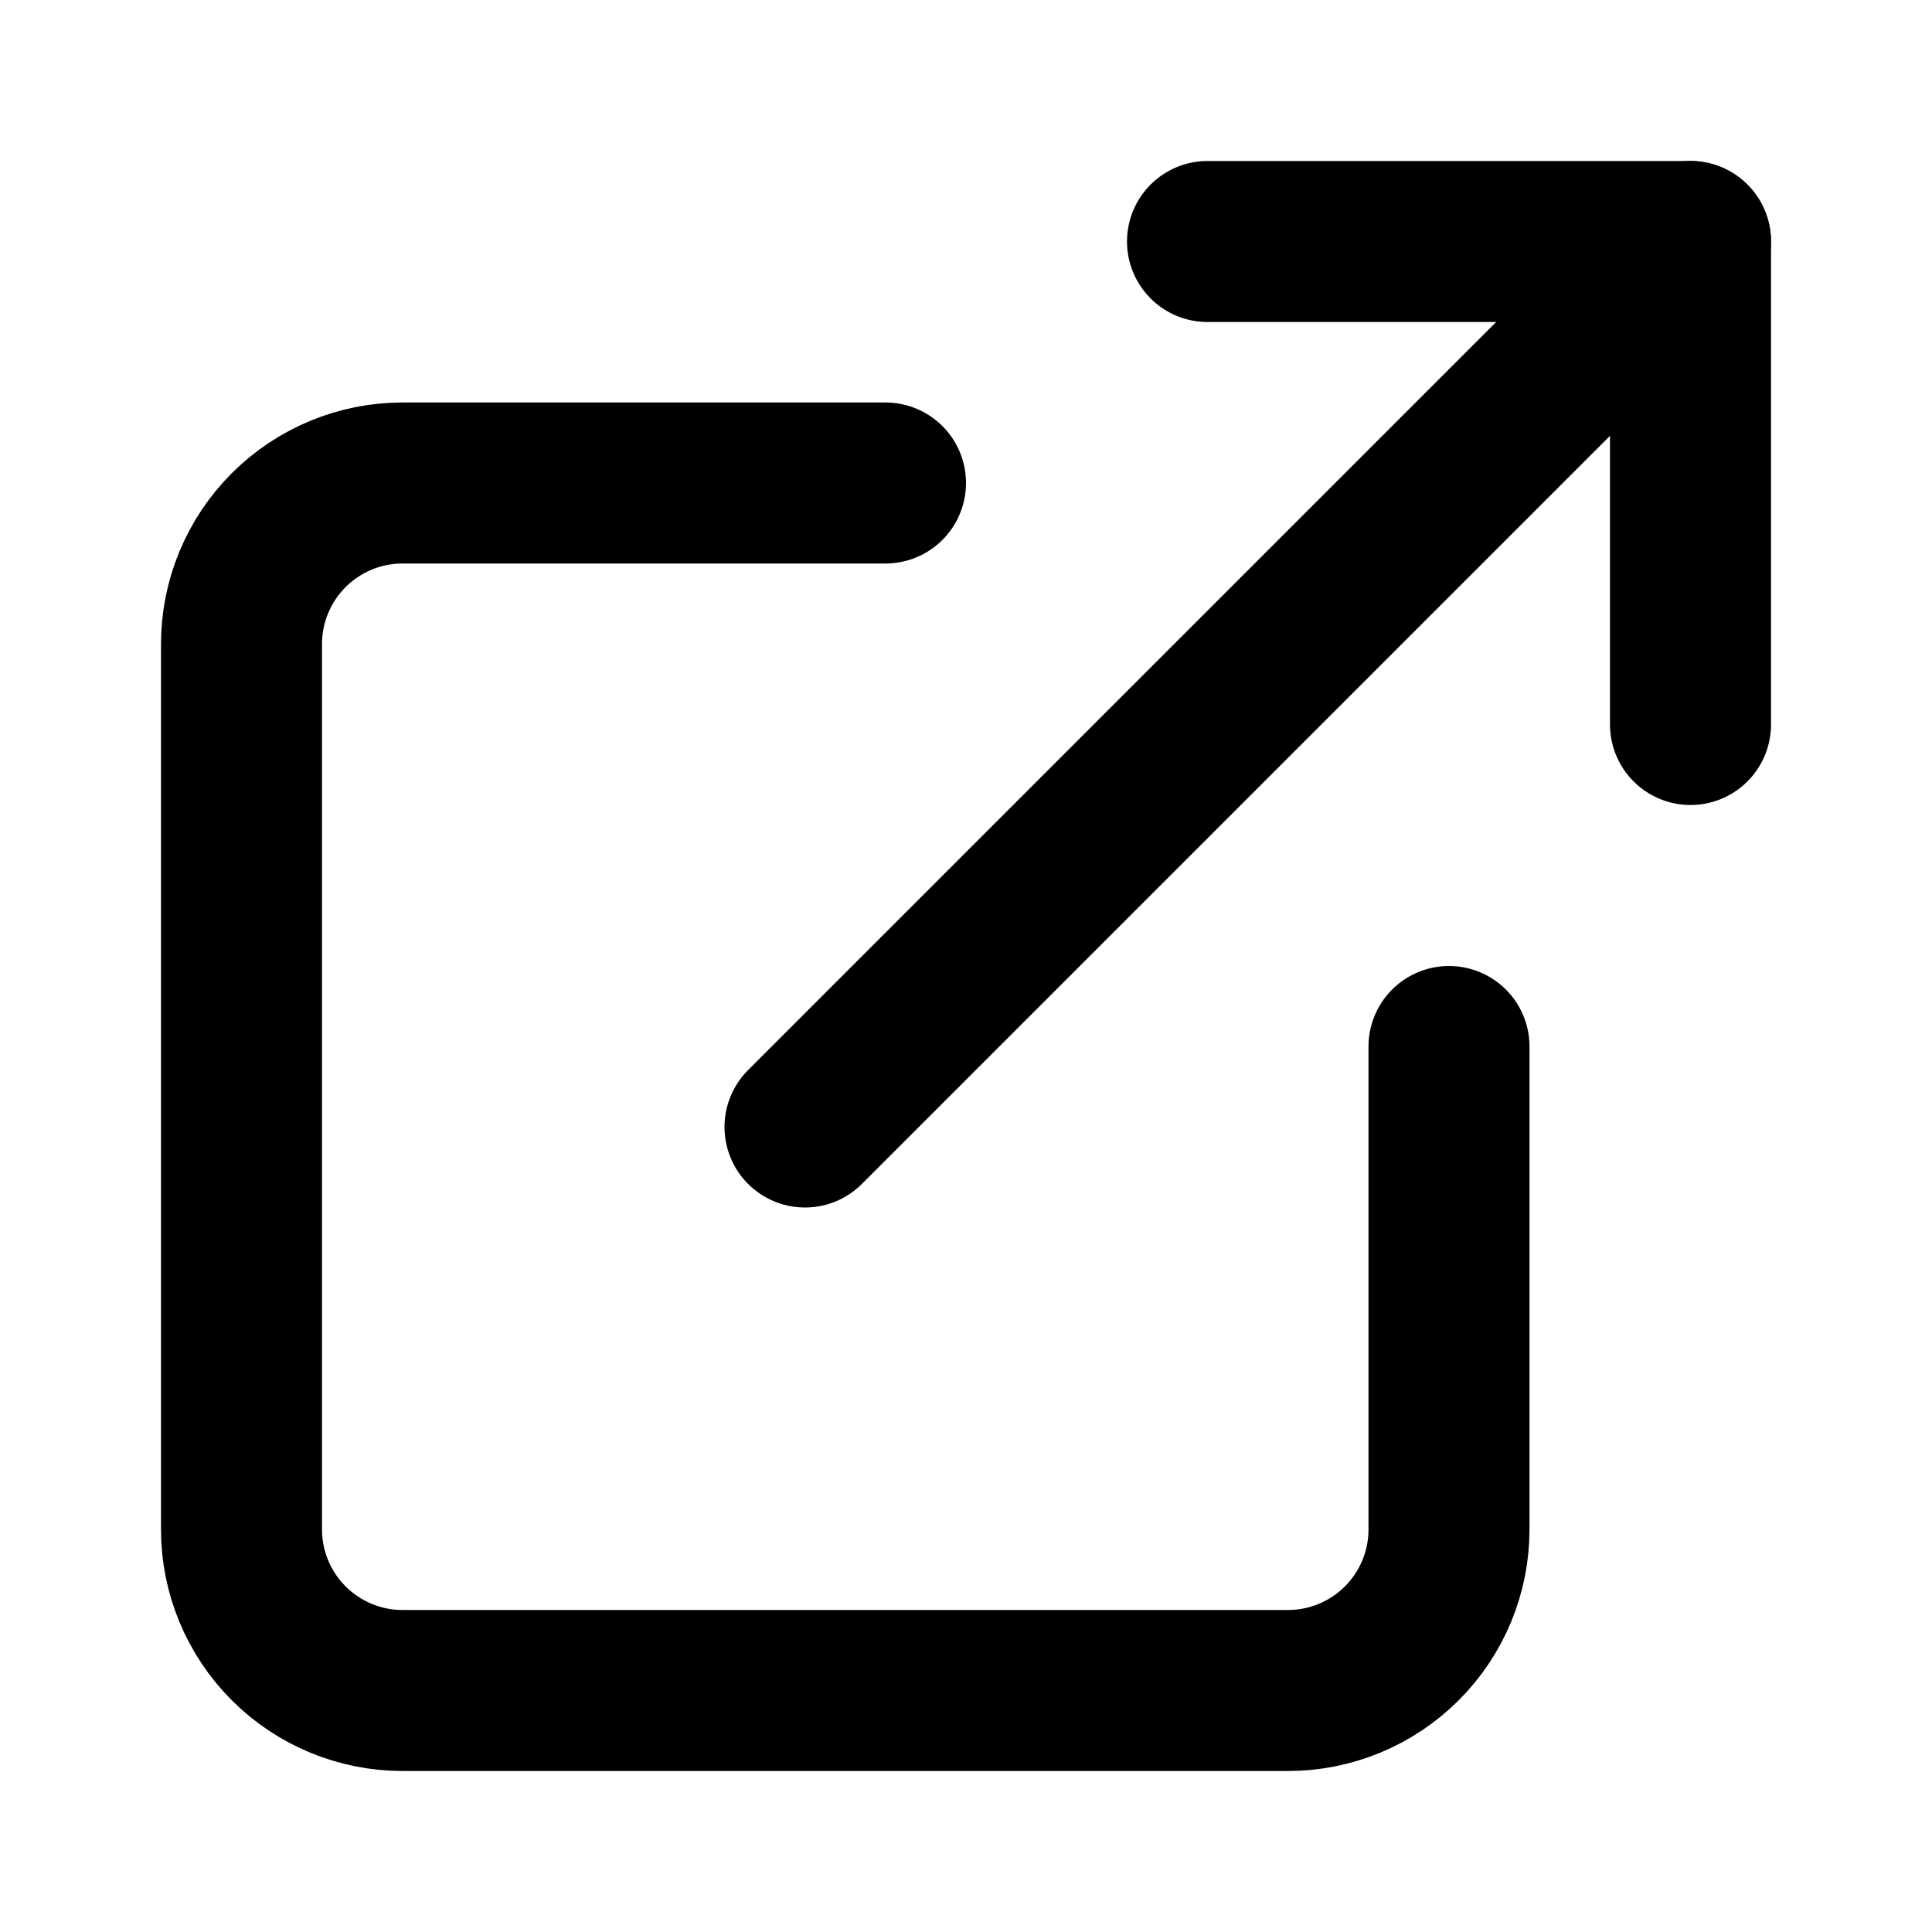
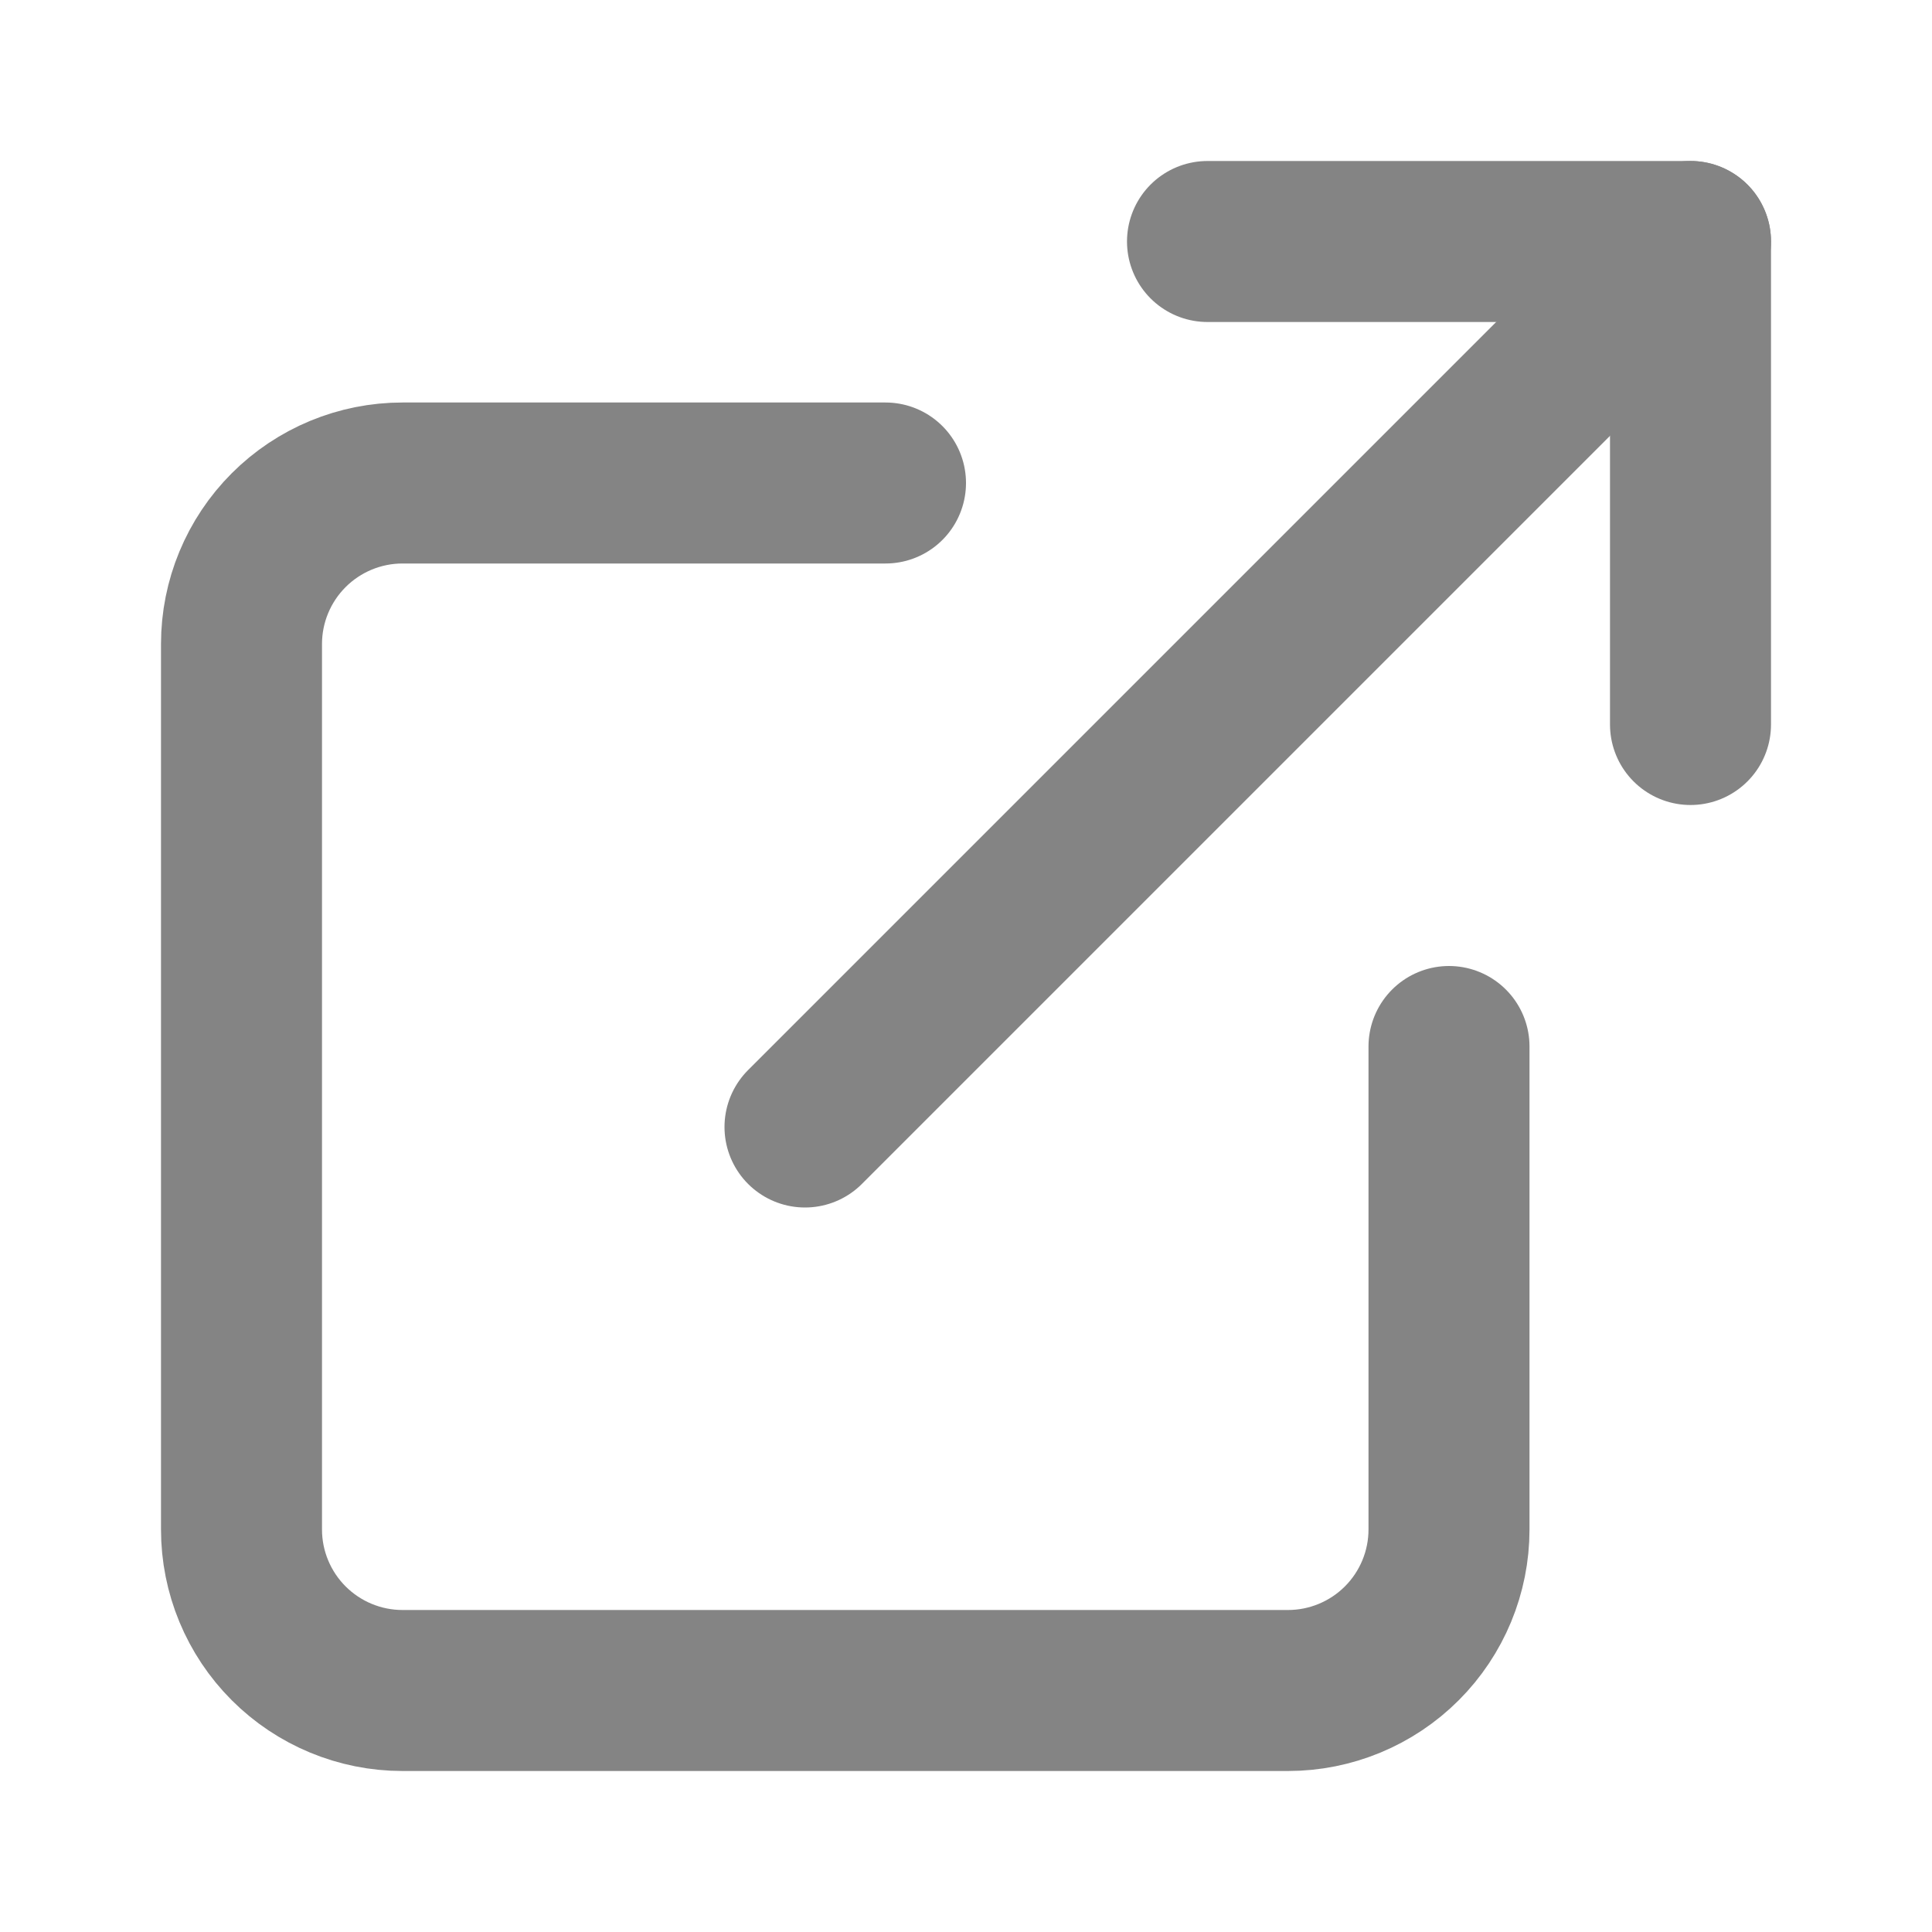
<svg xmlns="http://www.w3.org/2000/svg" width="24" height="24" viewBox="0 0 24 24" fill="none">
-   <path d="M18 13V19C18 19.53 17.789 20.039 17.414 20.414C17.039 20.789 16.53 21 16 21H5C4.47 21 3.961 20.789 3.586 20.414C3.211 20.039 3 19.53 3 19V8C3 7.47 3.211 6.961 3.586 6.586C3.961 6.211 4.47 6 5 6H11" stroke="black" stroke-width="2" stroke-linecap="round" stroke-linejoin="round" />
-   <path d="M15 3H21V9" stroke="black" stroke-width="2" stroke-linecap="round" stroke-linejoin="round" />
-   <path d="M10 14L21 3" stroke="black" stroke-width="2" stroke-linecap="round" stroke-linejoin="round" />
+   <path d="M18 13V19C18 19.53 17.789 20.039 17.414 20.414C17.039 20.789 16.53 21 16 21H5C4.47 21 3.961 20.789 3.586 20.414C3.211 20.039 3 19.53 3 19V8C3 7.47 3.211 6.961 3.586 6.586C3.961 6.211 4.47 6 5 6H11" stroke="#848484" stroke-width="2" stroke-linecap="round" stroke-linejoin="round" />
+   <path d="M15 3H21V9" stroke="#848484" stroke-width="2" stroke-linecap="round" stroke-linejoin="round" />
+   <path d="M10 14L21 3" stroke="#848484" stroke-width="2" stroke-linecap="round" stroke-linejoin="round" />
</svg>
